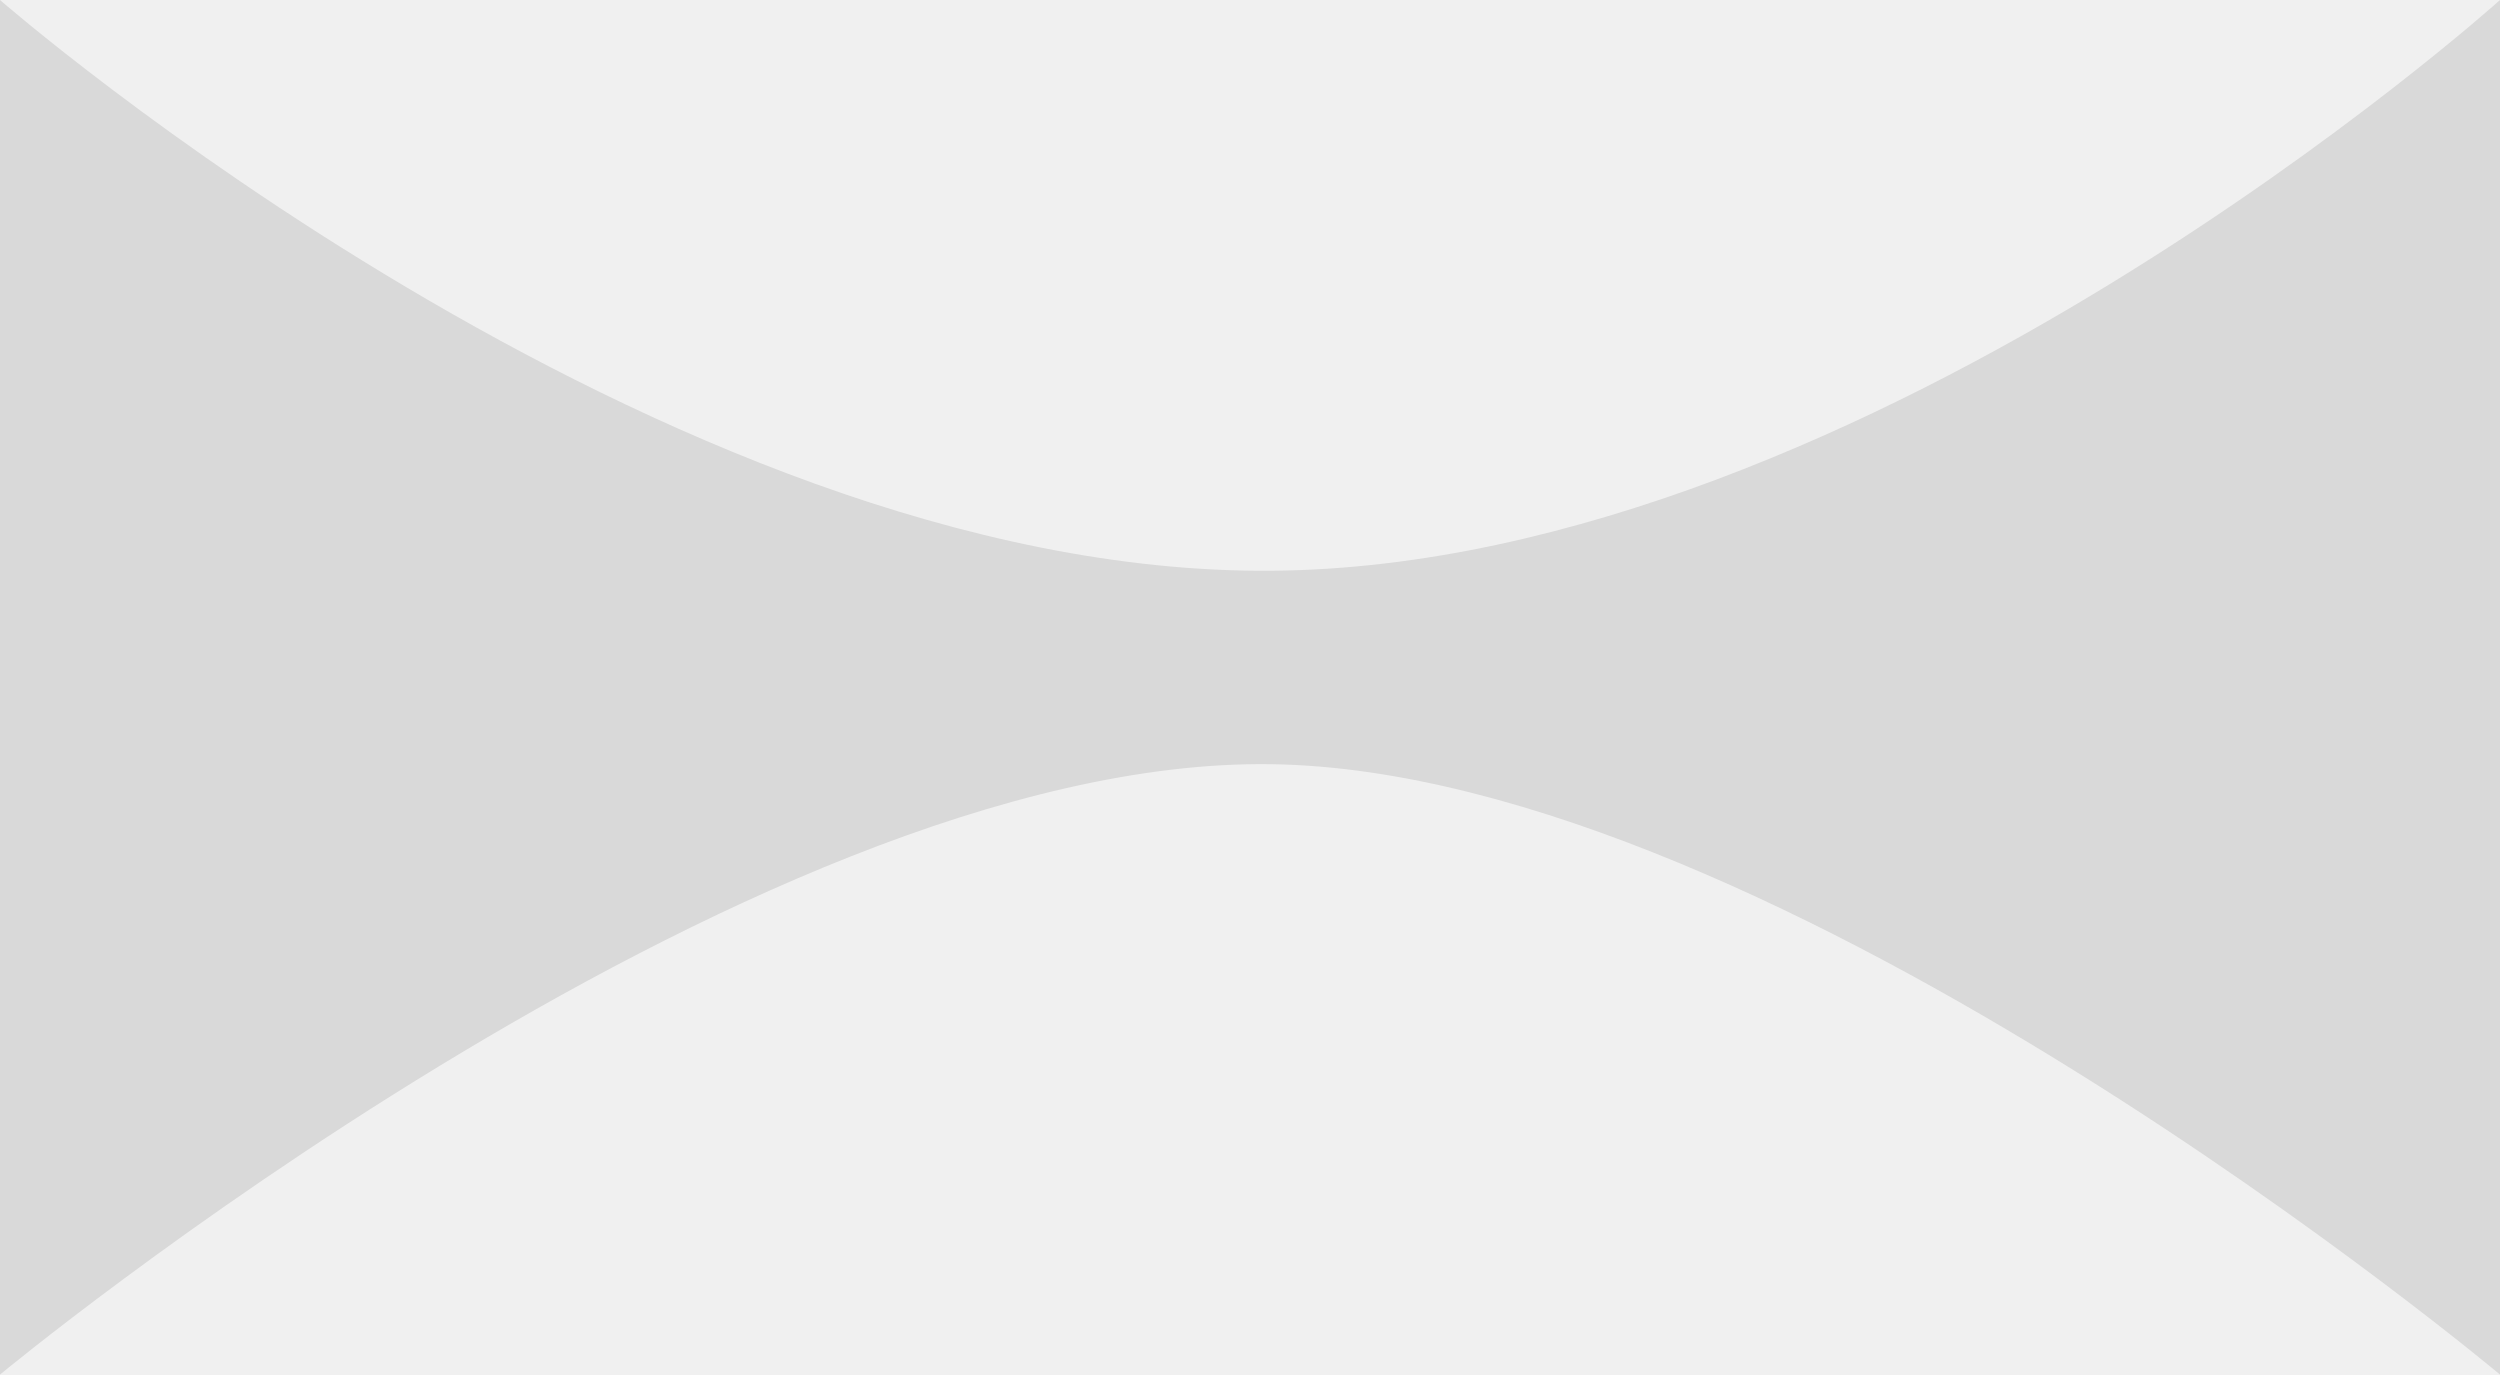
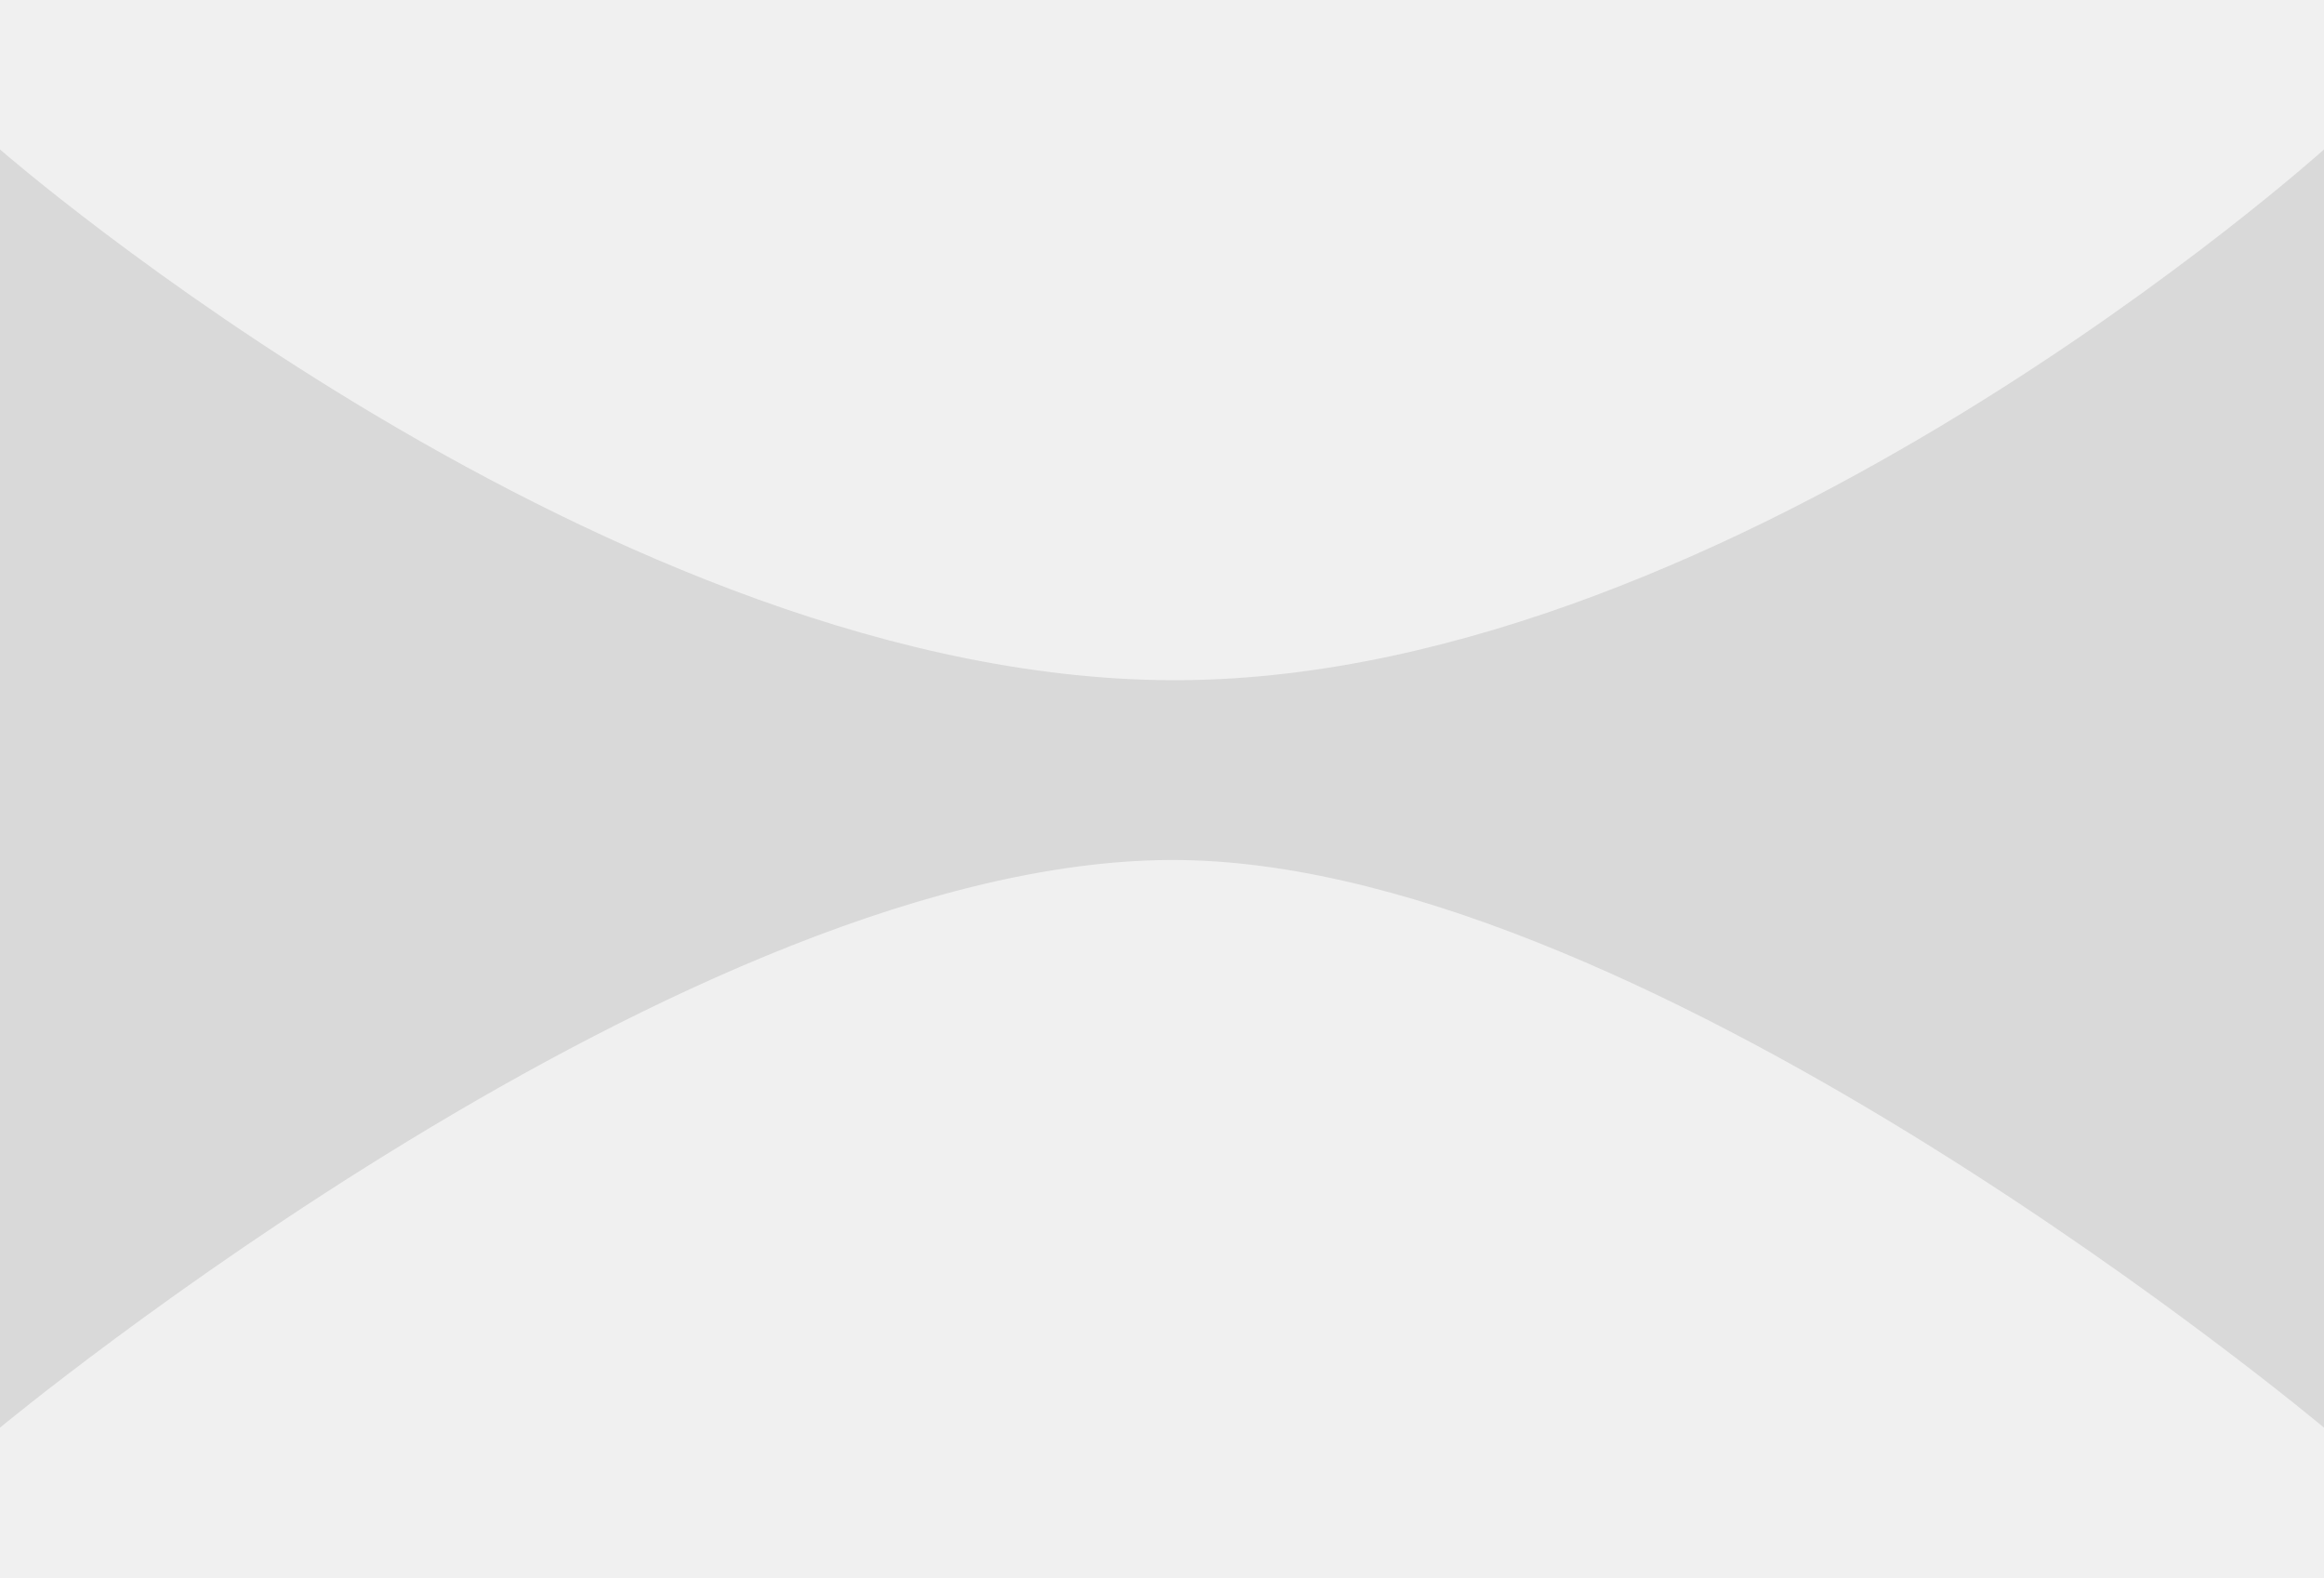
- <svg xmlns="http://www.w3.org/2000/svg" width="1851" height="1018" viewBox="0 0 1851 1018" fill="none">
-   <path d="M0 0C0 0 488.551 426.29 941.568 422.581C1385.5 418.947 1851 0 1851 0V1017.75C1851 1017.75 1318.89 571.506 941.568 565.814C552.407 559.945 0 1017.75 0 1017.75V0Z" fill="#D9D9D9" />
+ <svg xmlns="http://www.w3.org/2000/svg" width="1851" height="1256" viewBox="0 0 1851 1256" fill="none">
+   <g clip-path="url(#clip0_1_4)">
+     <path d="M0 119C0 119 488.551 545.29 941.568 541.581C1385.5 537.947 1851 119 1851 119V1136.75C1851 1136.75 1318.89 690.506 941.568 684.814C552.407 678.945 0 1136.75 0 1136.75V119Z" fill="#D9D9D9" />
+   </g>
+   <defs>
+     <clipPath id="clip0_1_4">
+       <rect width="1851" height="1018" fill="white" transform="translate(0 119)" />
+     </clipPath>
+   </defs>
</svg>
